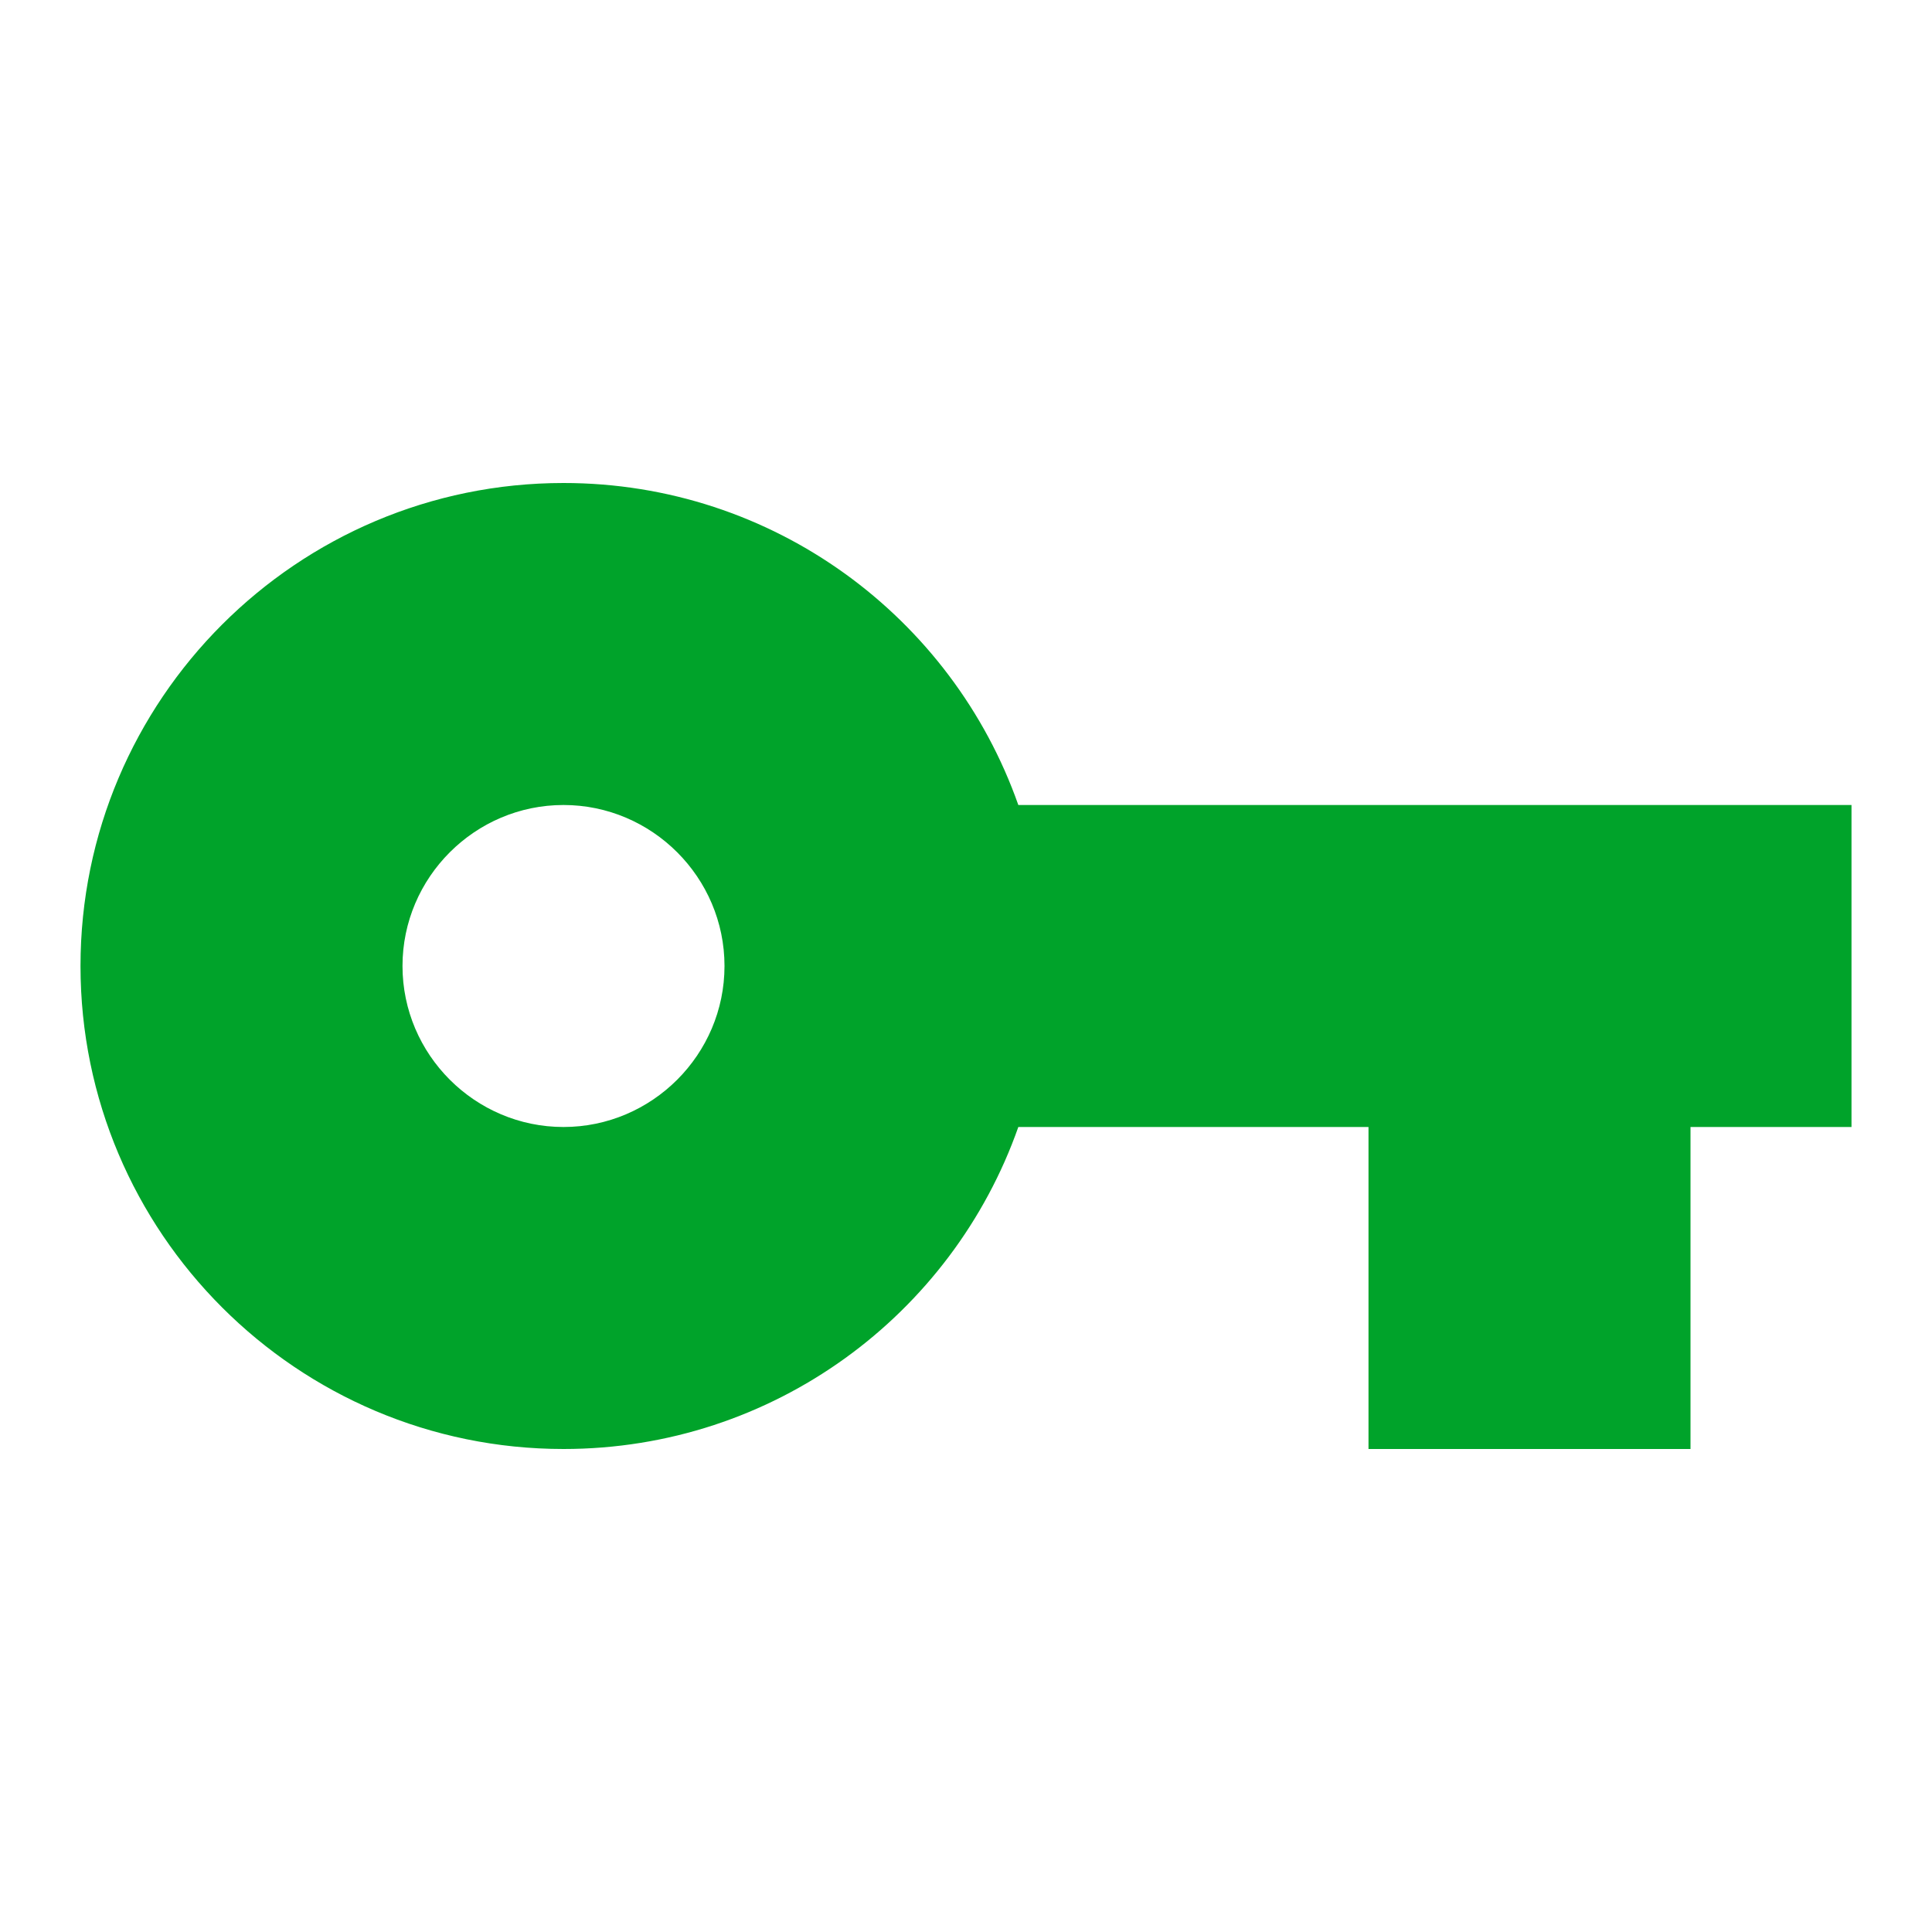
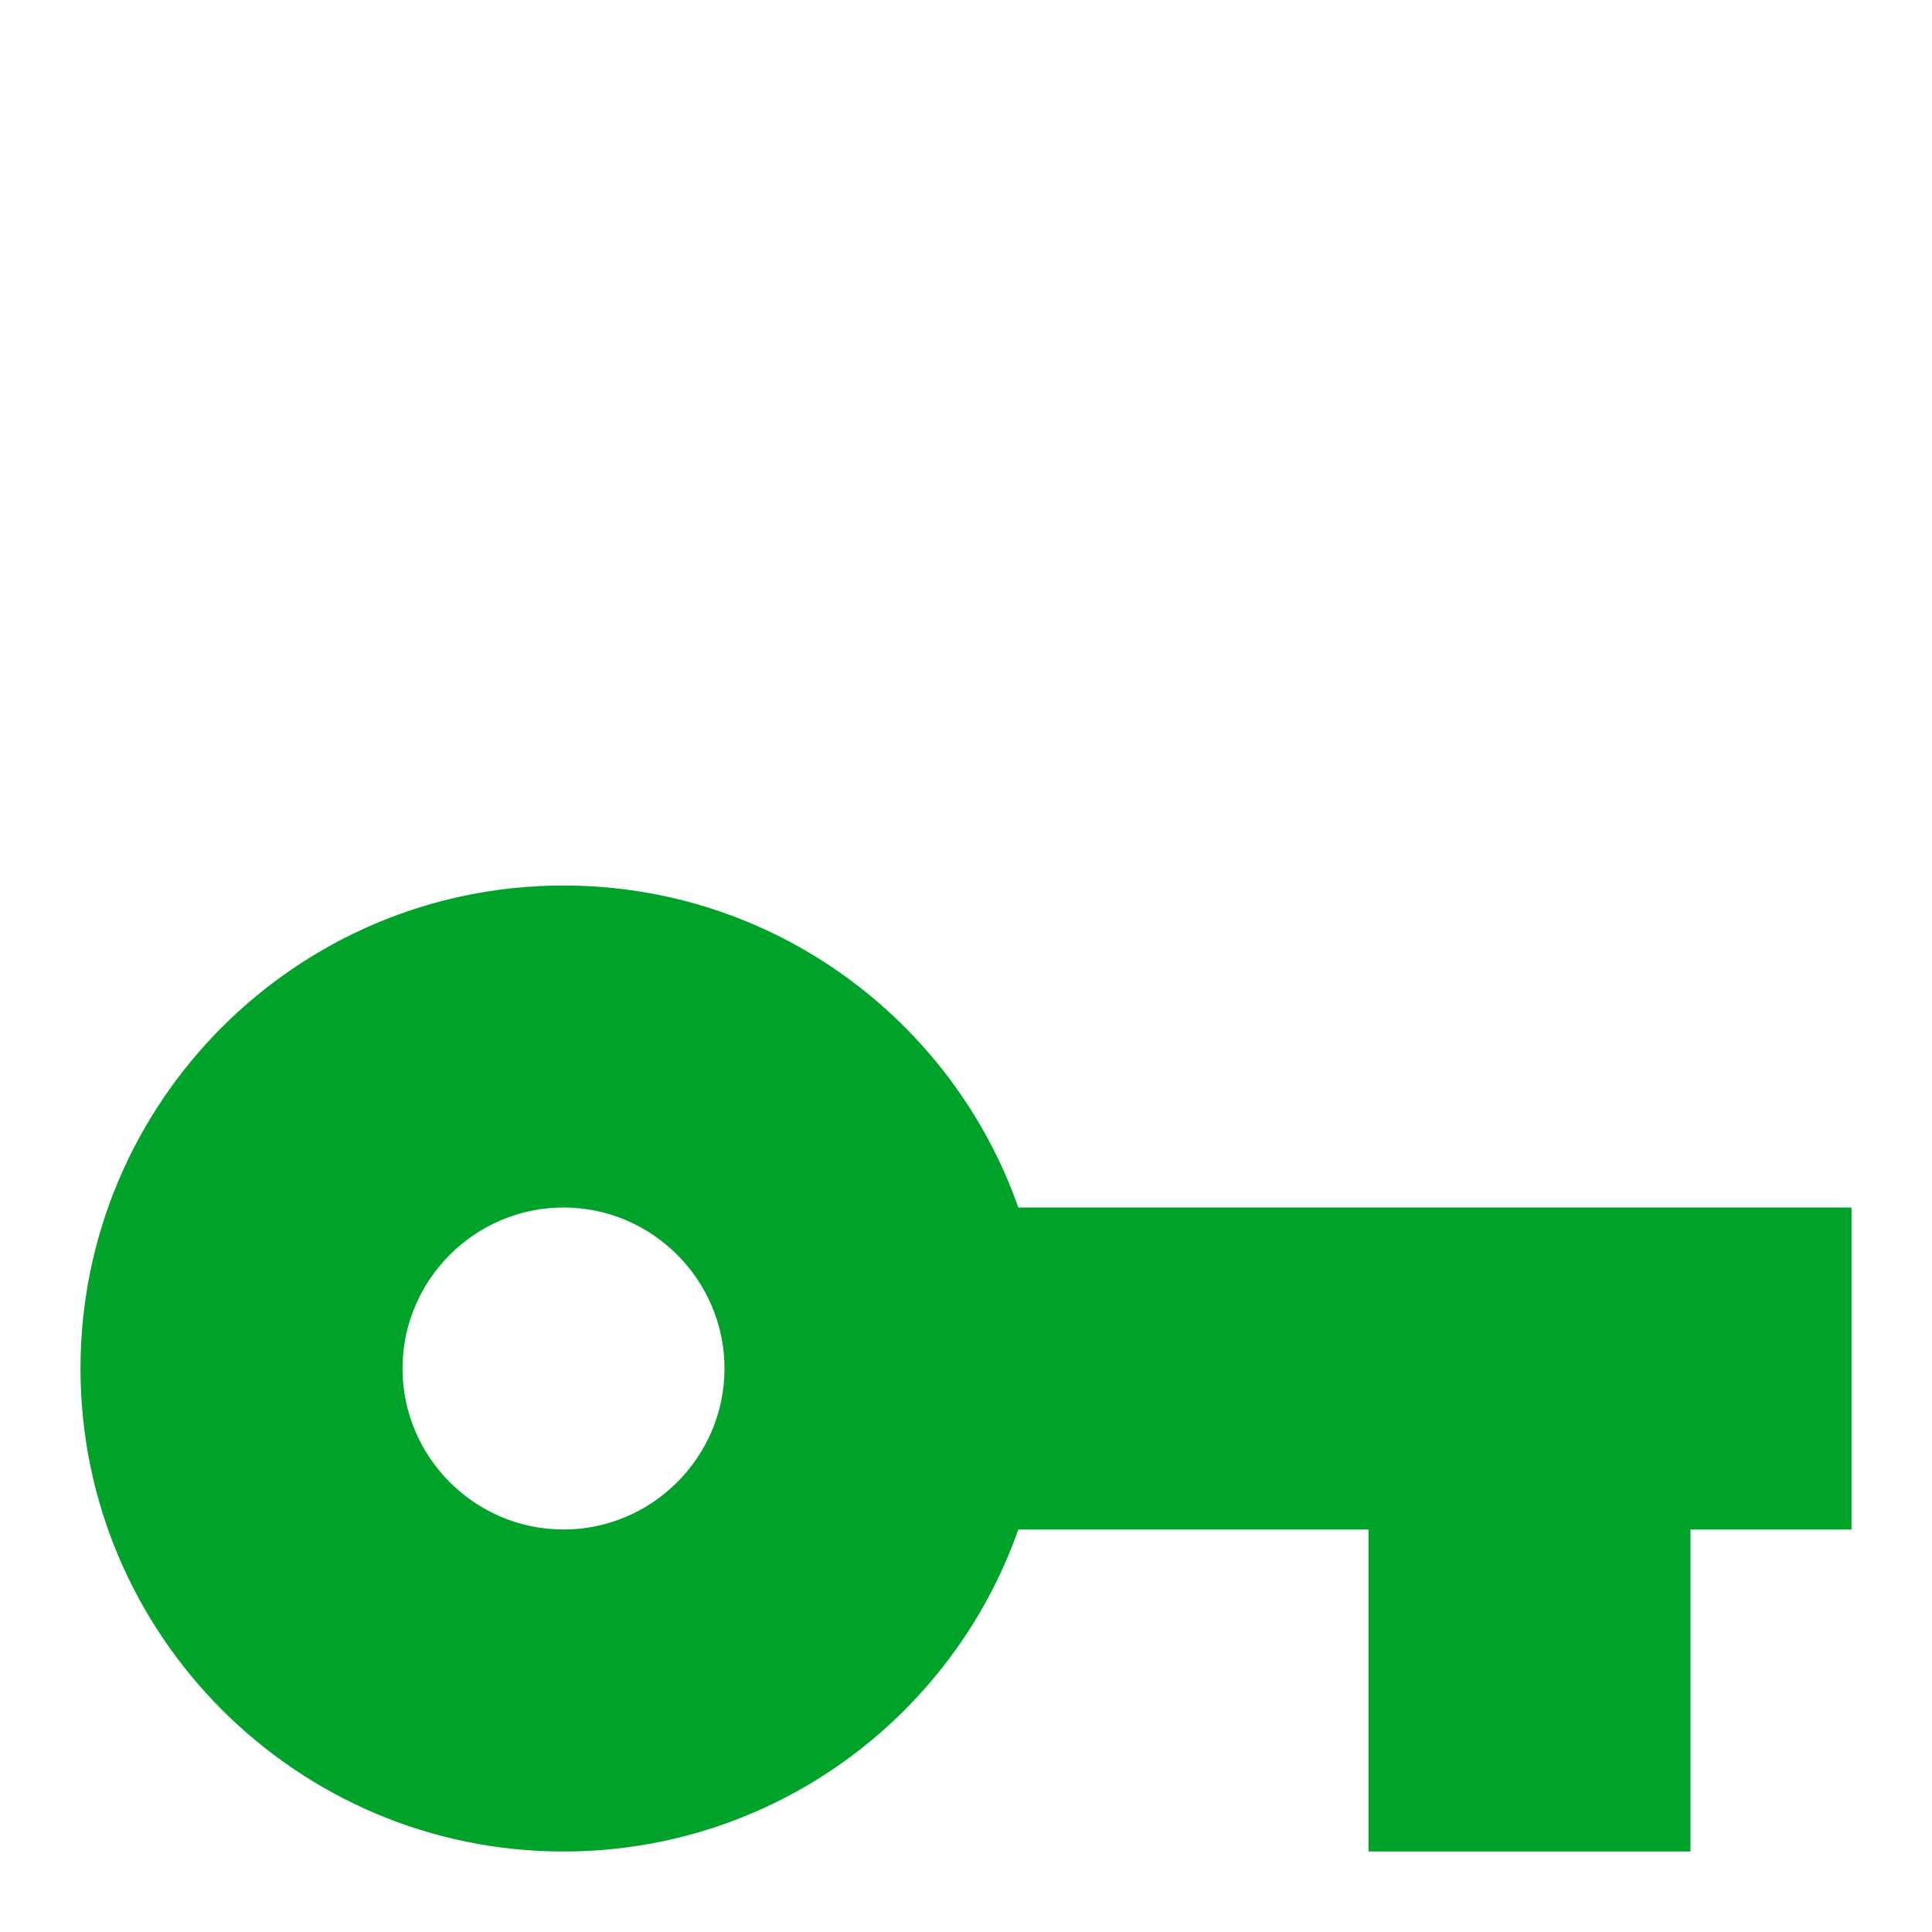
- <svg xmlns="http://www.w3.org/2000/svg" height="24" viewBox="0 0 24 24" width="24">
+ <svg xmlns="http://www.w3.org/2000/svg" height="24" viewBox="0 -5 24 24" width="24">
  <path d="M0 0h24v24H0z" fill="none" />
  <path fill="#00A32A" d="M12.65 10C11.83 7.67 9.61 6 7 6c-3.31 0-6 2.69-6 6s2.69 6 6 6c2.61 0 4.83-1.67 5.65-4H17v4h4v-4h2v-4H12.65zM7 14c-1.1 0-2-.9-2-2s.9-2 2-2 2 .9 2 2-.9 2-2 2z" />
</svg>
